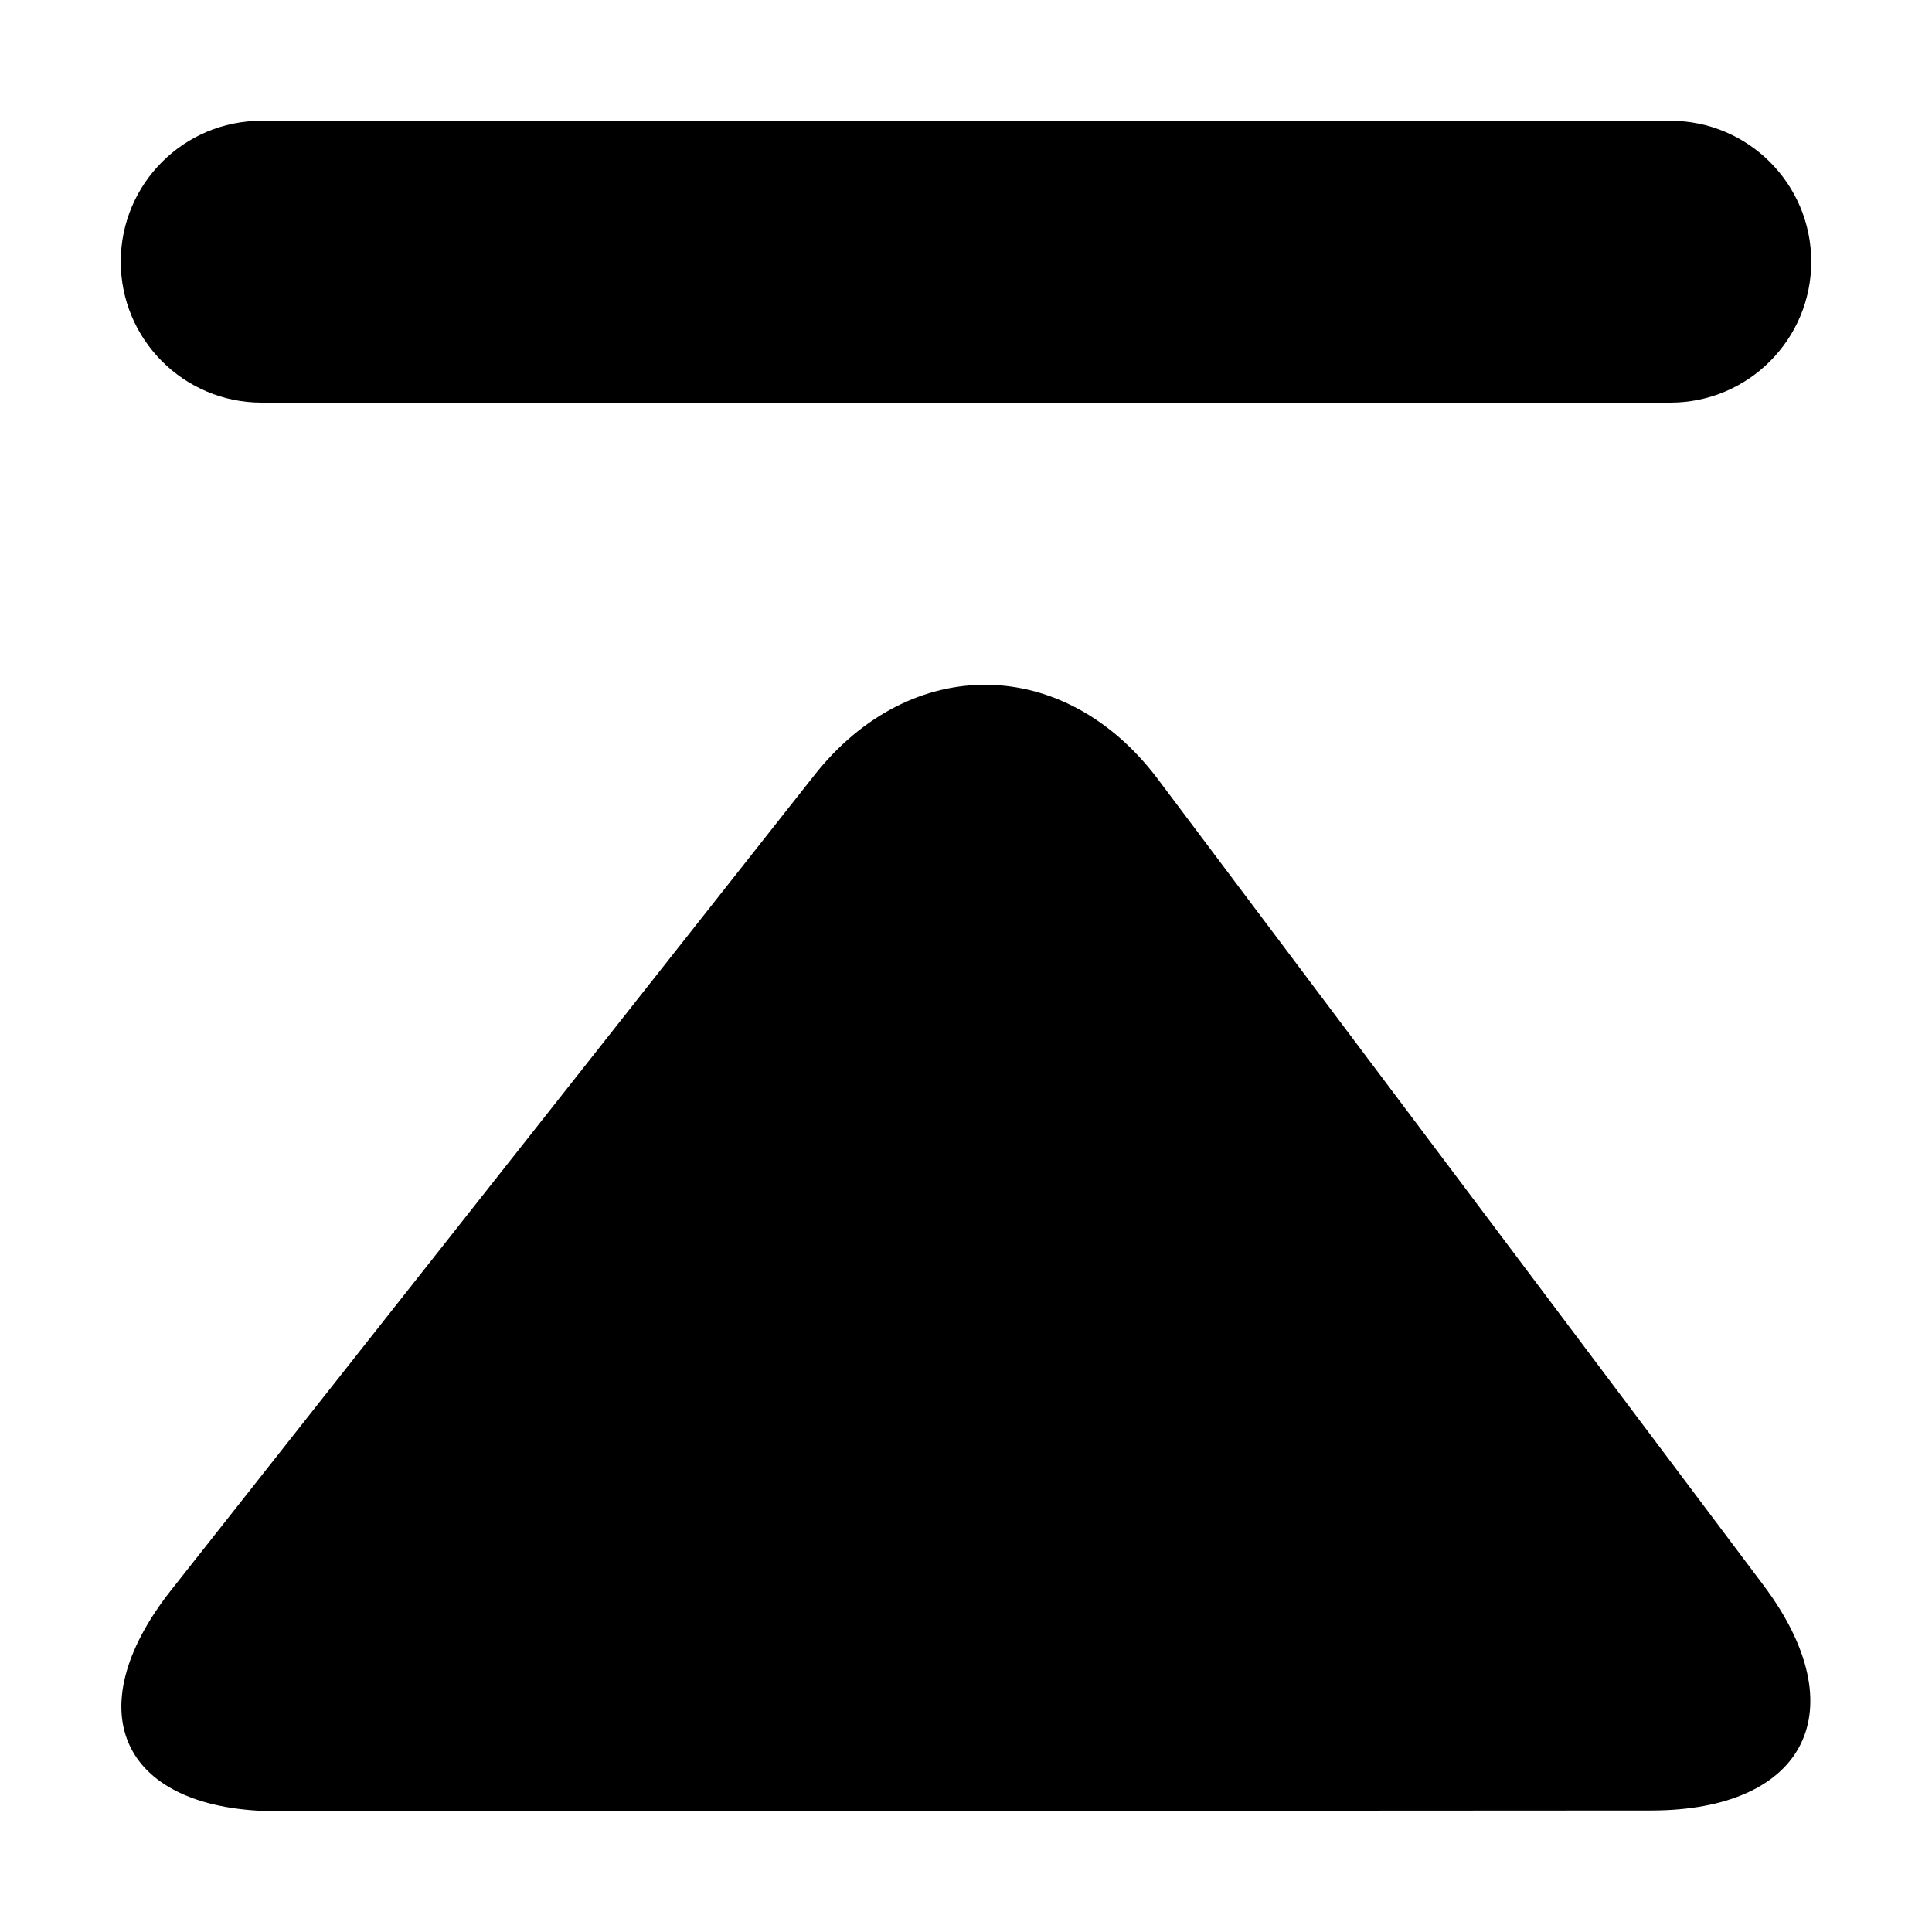
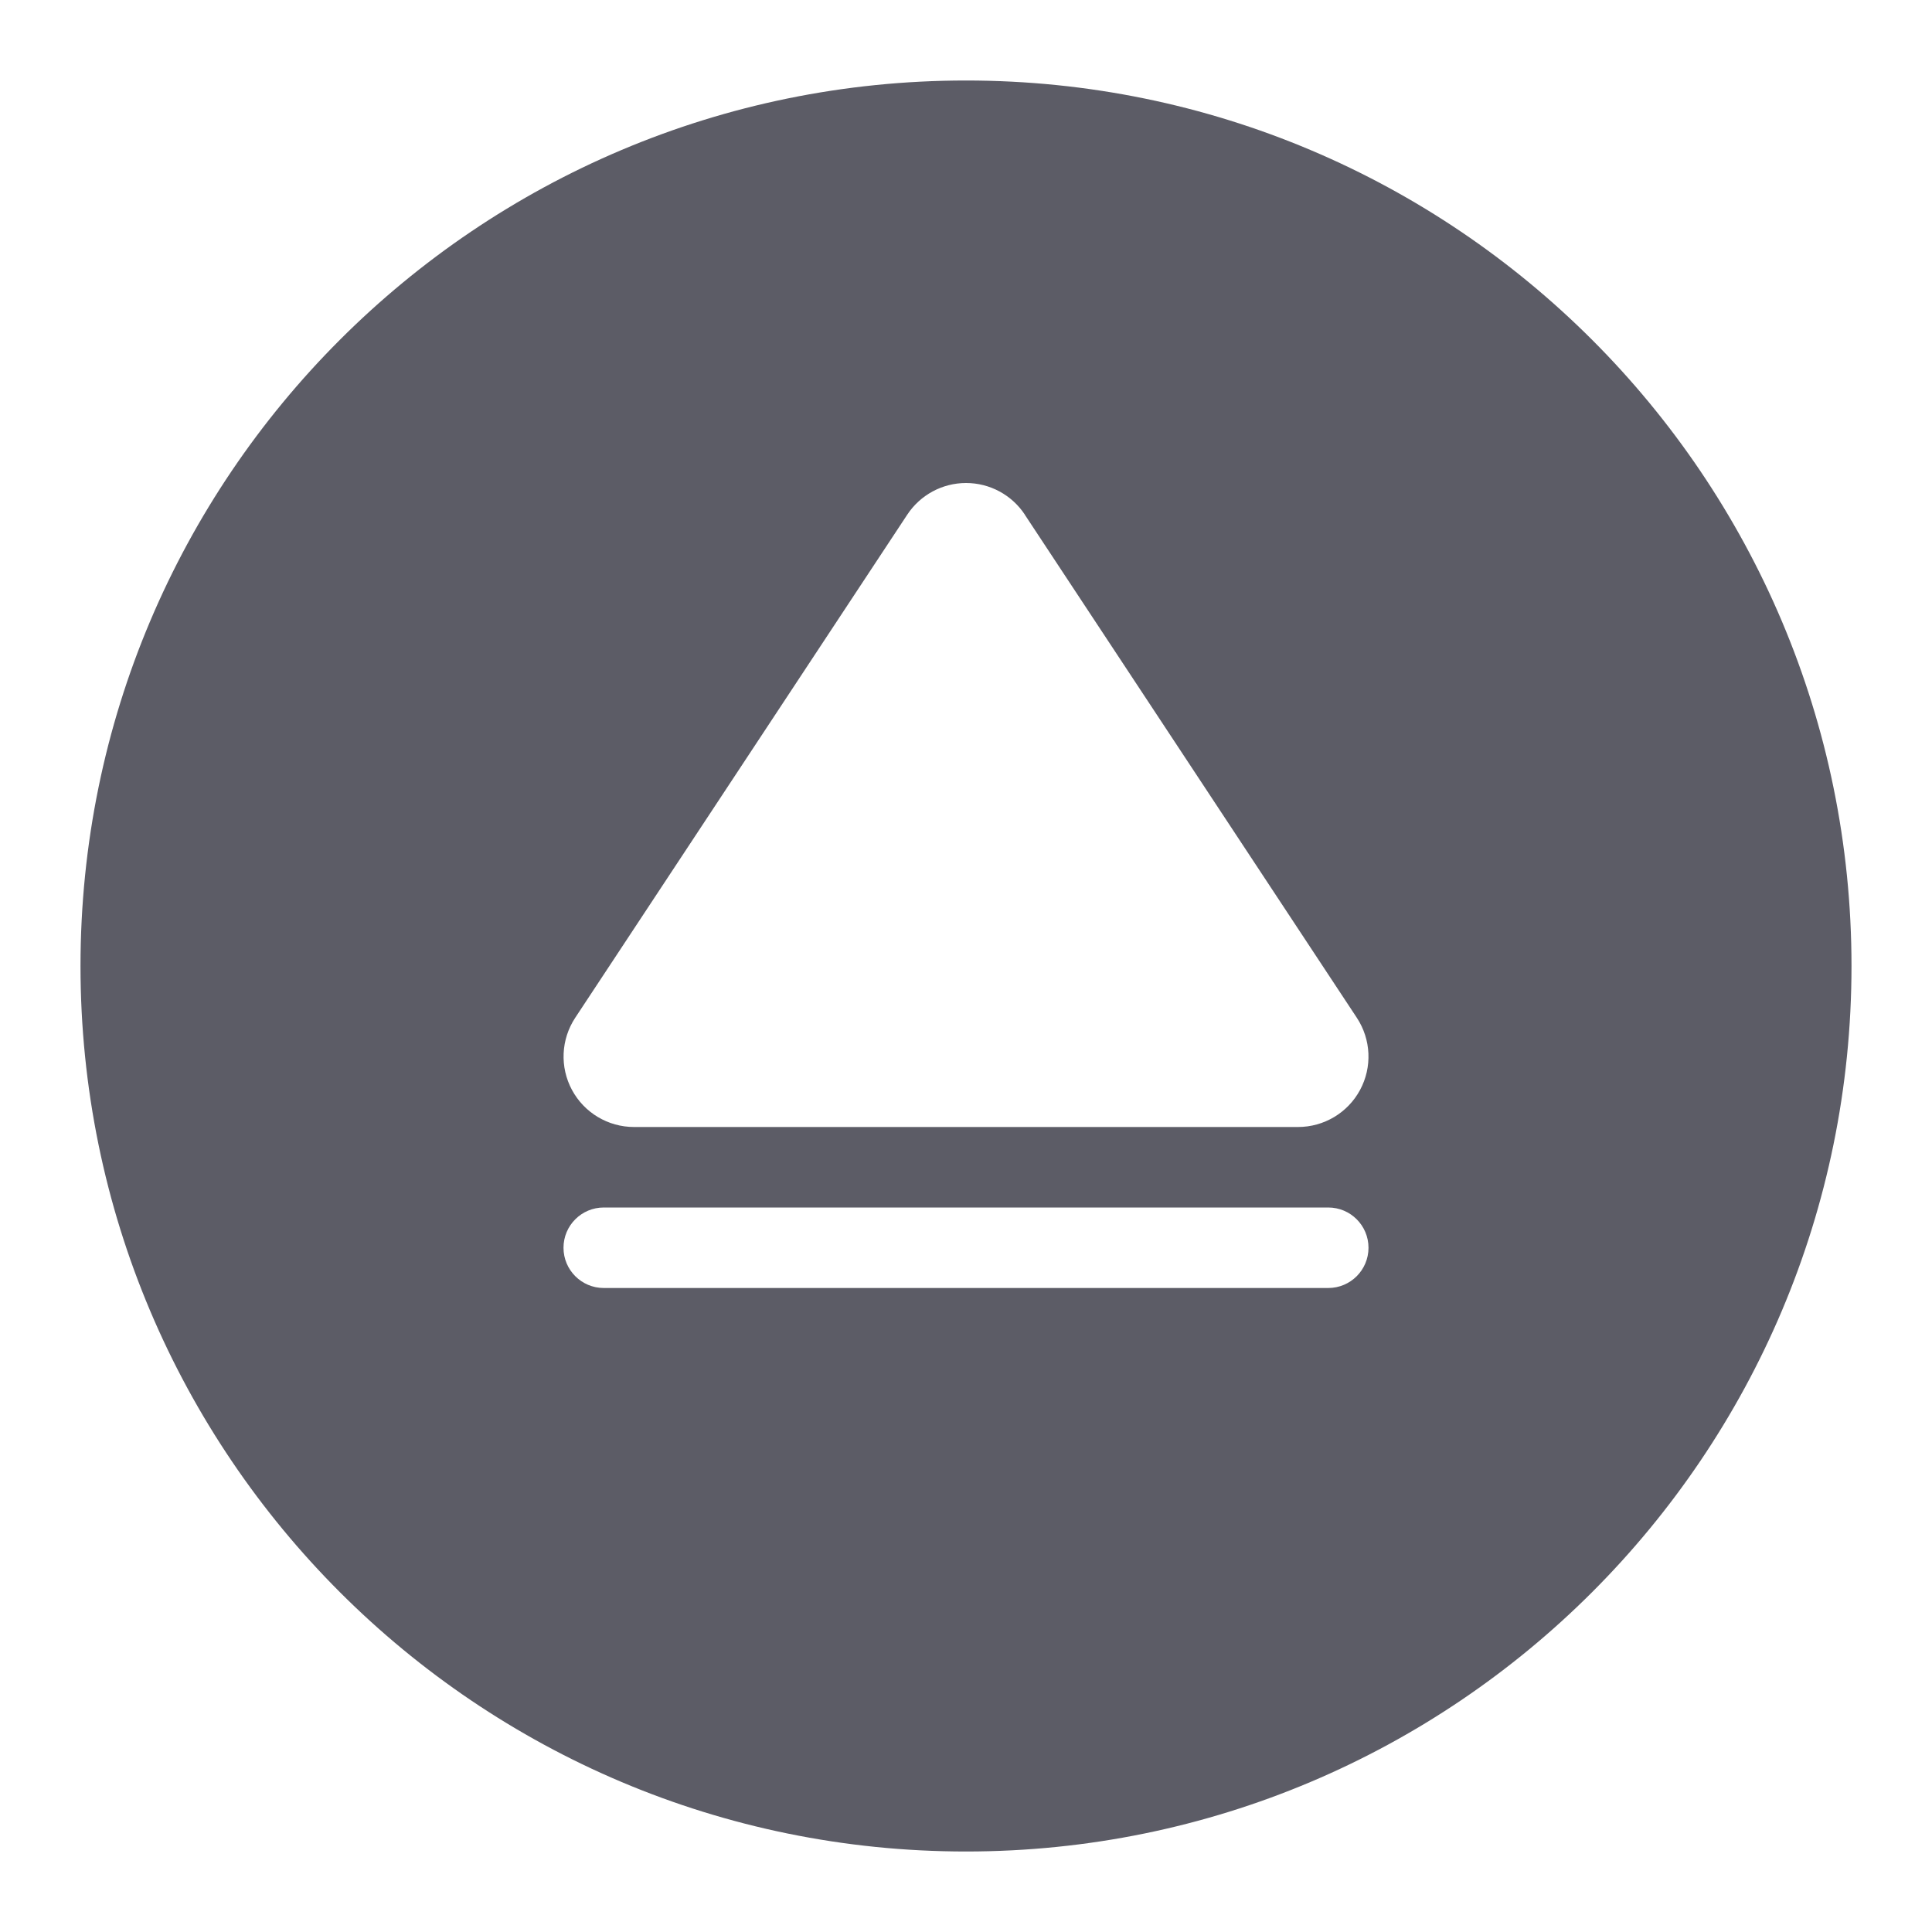
- <svg xmlns="http://www.w3.org/2000/svg" t="1743569491361" class="icon" viewBox="0 0 1024 1024" version="1.1" p-id="3468" width="200" height="200">
-   <path d="M64 138.7C64 97.4 97.4 64 138.7 64h746.6c41.2 0 74.7 33.4 74.7 74.7 0 41.2-33.4 74.7-74.7 74.7H138.7c-41.3 0-74.7-33.5-74.7-74.7z m367.6 272.2c51.1-64.8 132.7-63.8 182.2 2.2l320.8 427c49.6 66 22.8 119.5-59.6 119.5l-727.5 0.4c-82.5 0.1-107.9-52.4-56.8-117.2l340.9-431.9z" fill="#000000" p-id="3469" />
+ <svg xmlns="http://www.w3.org/2000/svg" t="1759940089714" class="icon" viewBox="0 0 1024 1024" version="1.1" p-id="1474" width="200" height="200">
+   <path d="M42.667 512c0 259.207 210.127 469.333 469.333 469.333s469.333-210.127 469.333-469.333S771.207 42.667 512 42.667 42.667 252.793 42.667 512z m500.493-239.213l176 266.667A37.333 37.333 0 0 1 688 597.333H336.033a37.333 37.333 0 0 1-31.16-57.893l176-266.667a37.333 37.333 0 0 1 62.32 0zM704 640a21.333 21.333 0 0 1 0 42.667H320a21.333 21.333 0 0 1 0-42.667z" fill="#5C5C66" p-id="1475" />
</svg>
